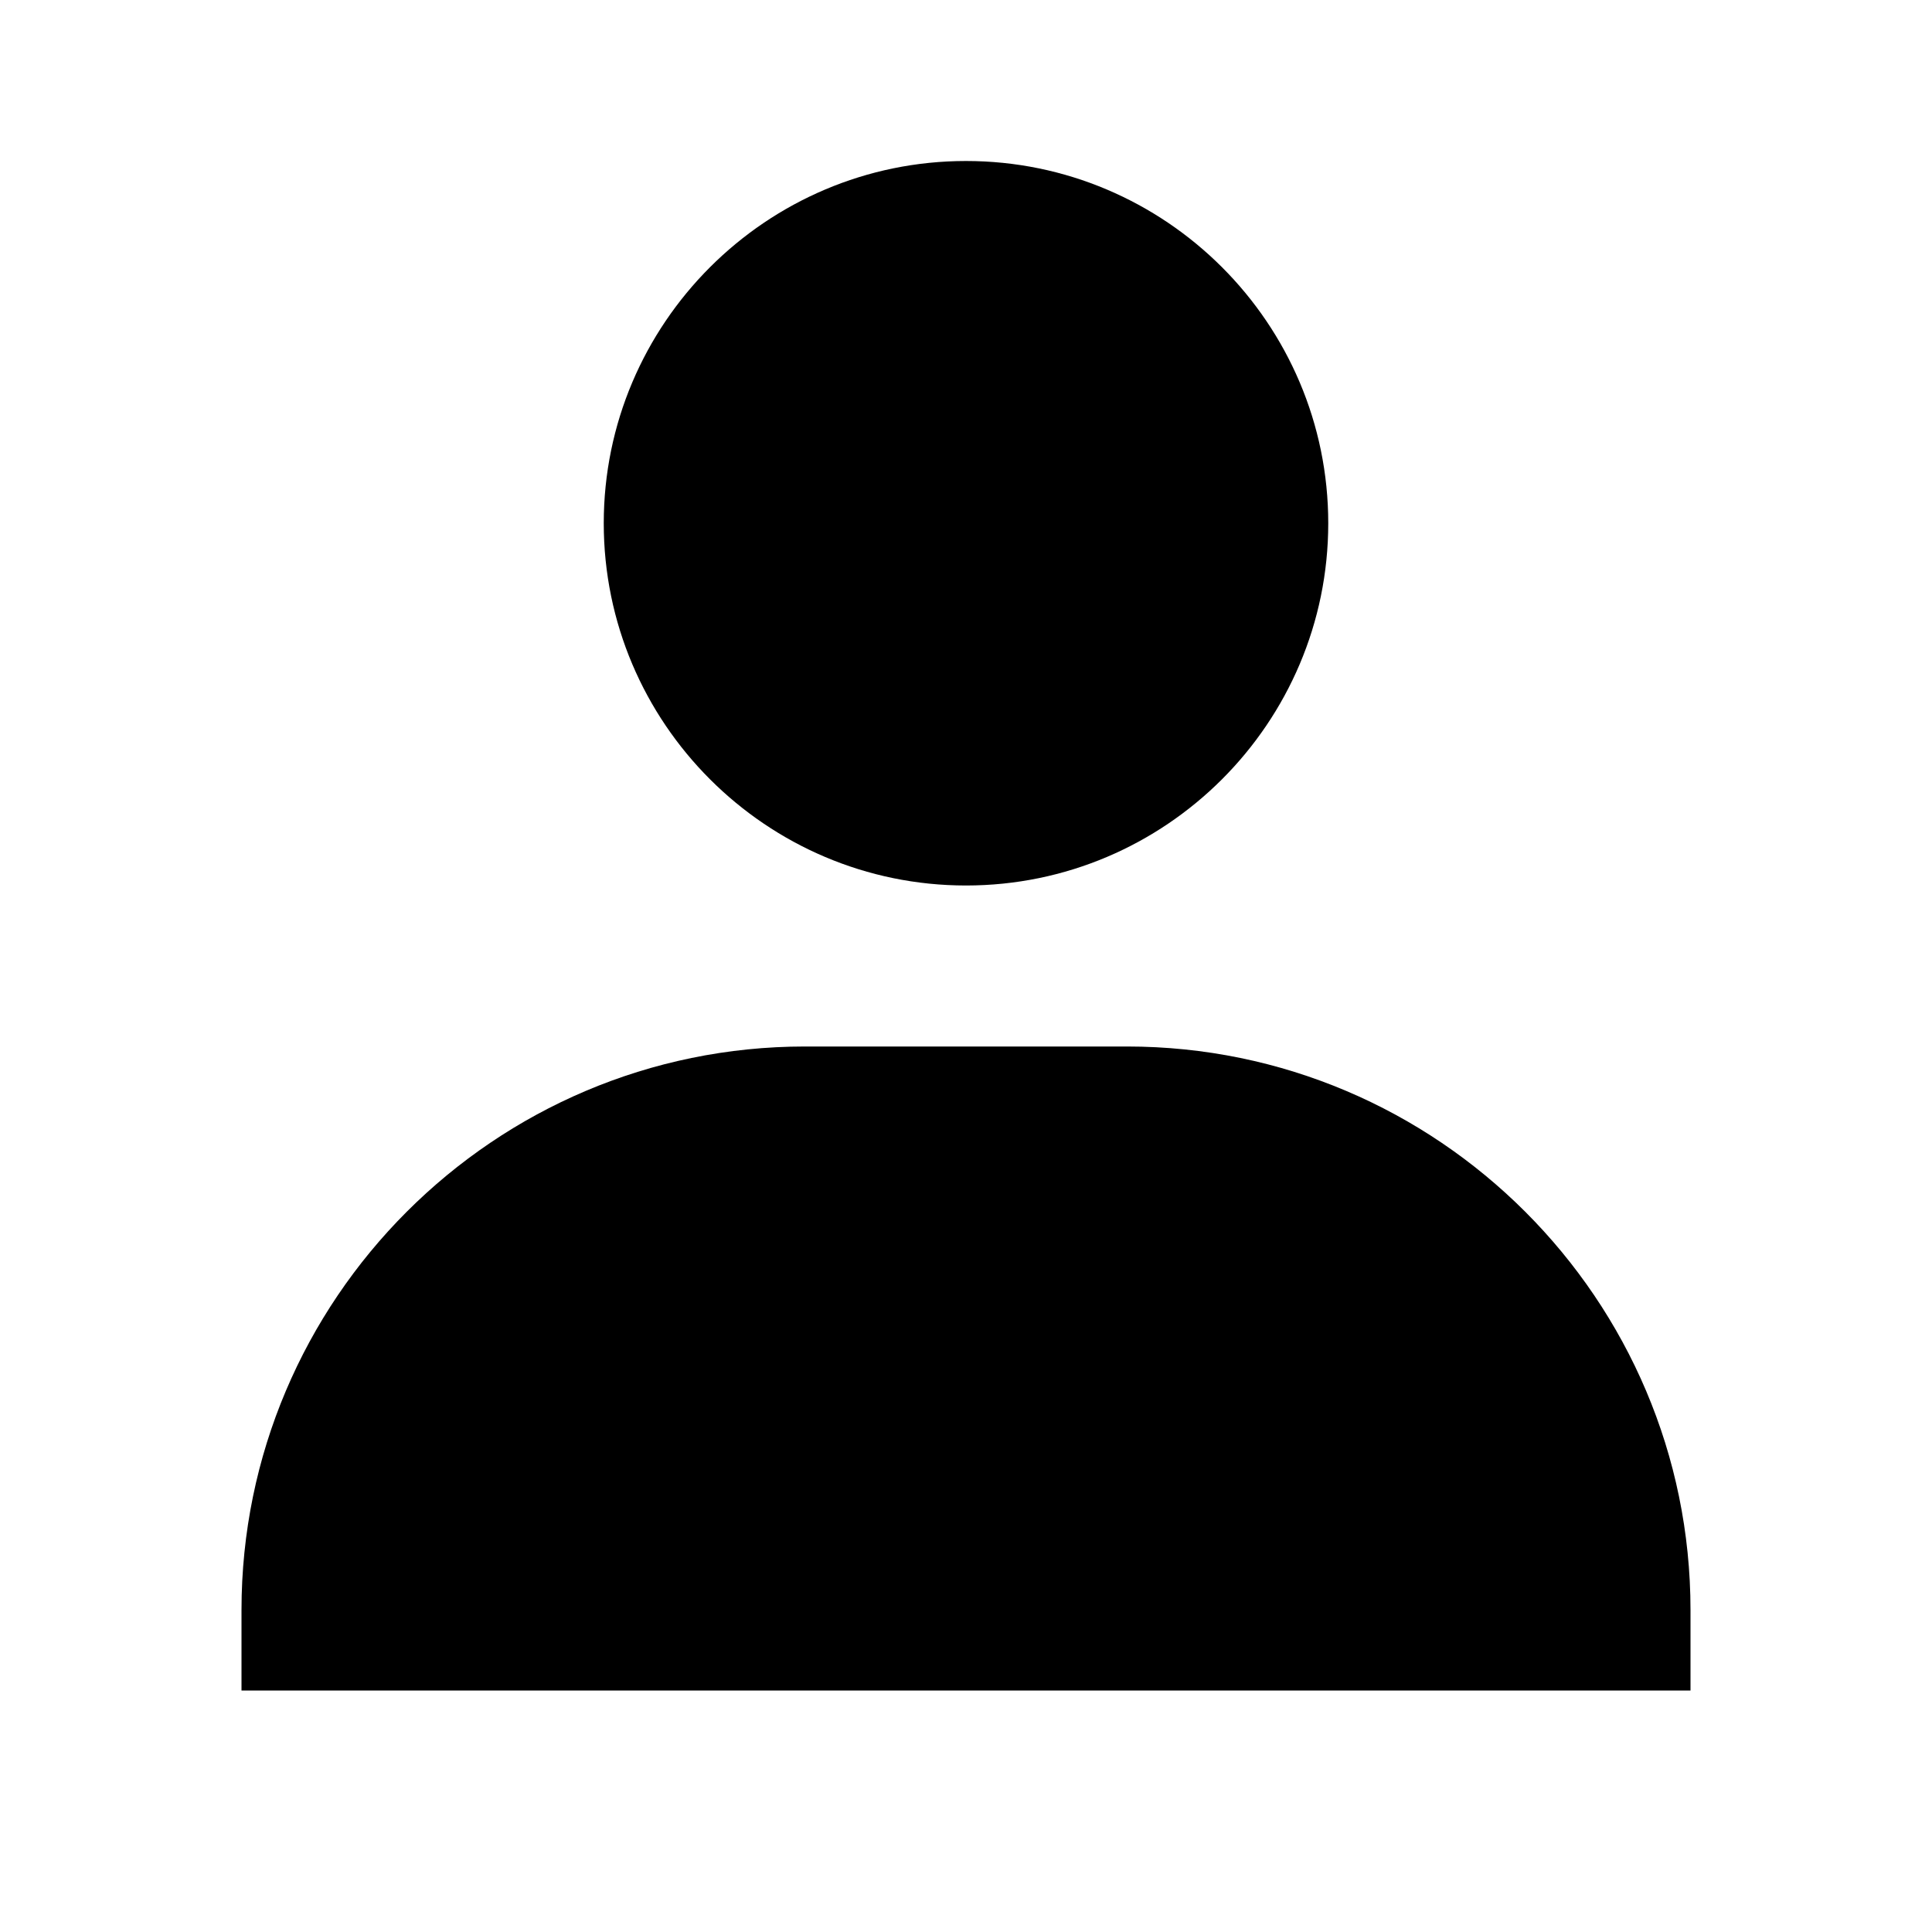
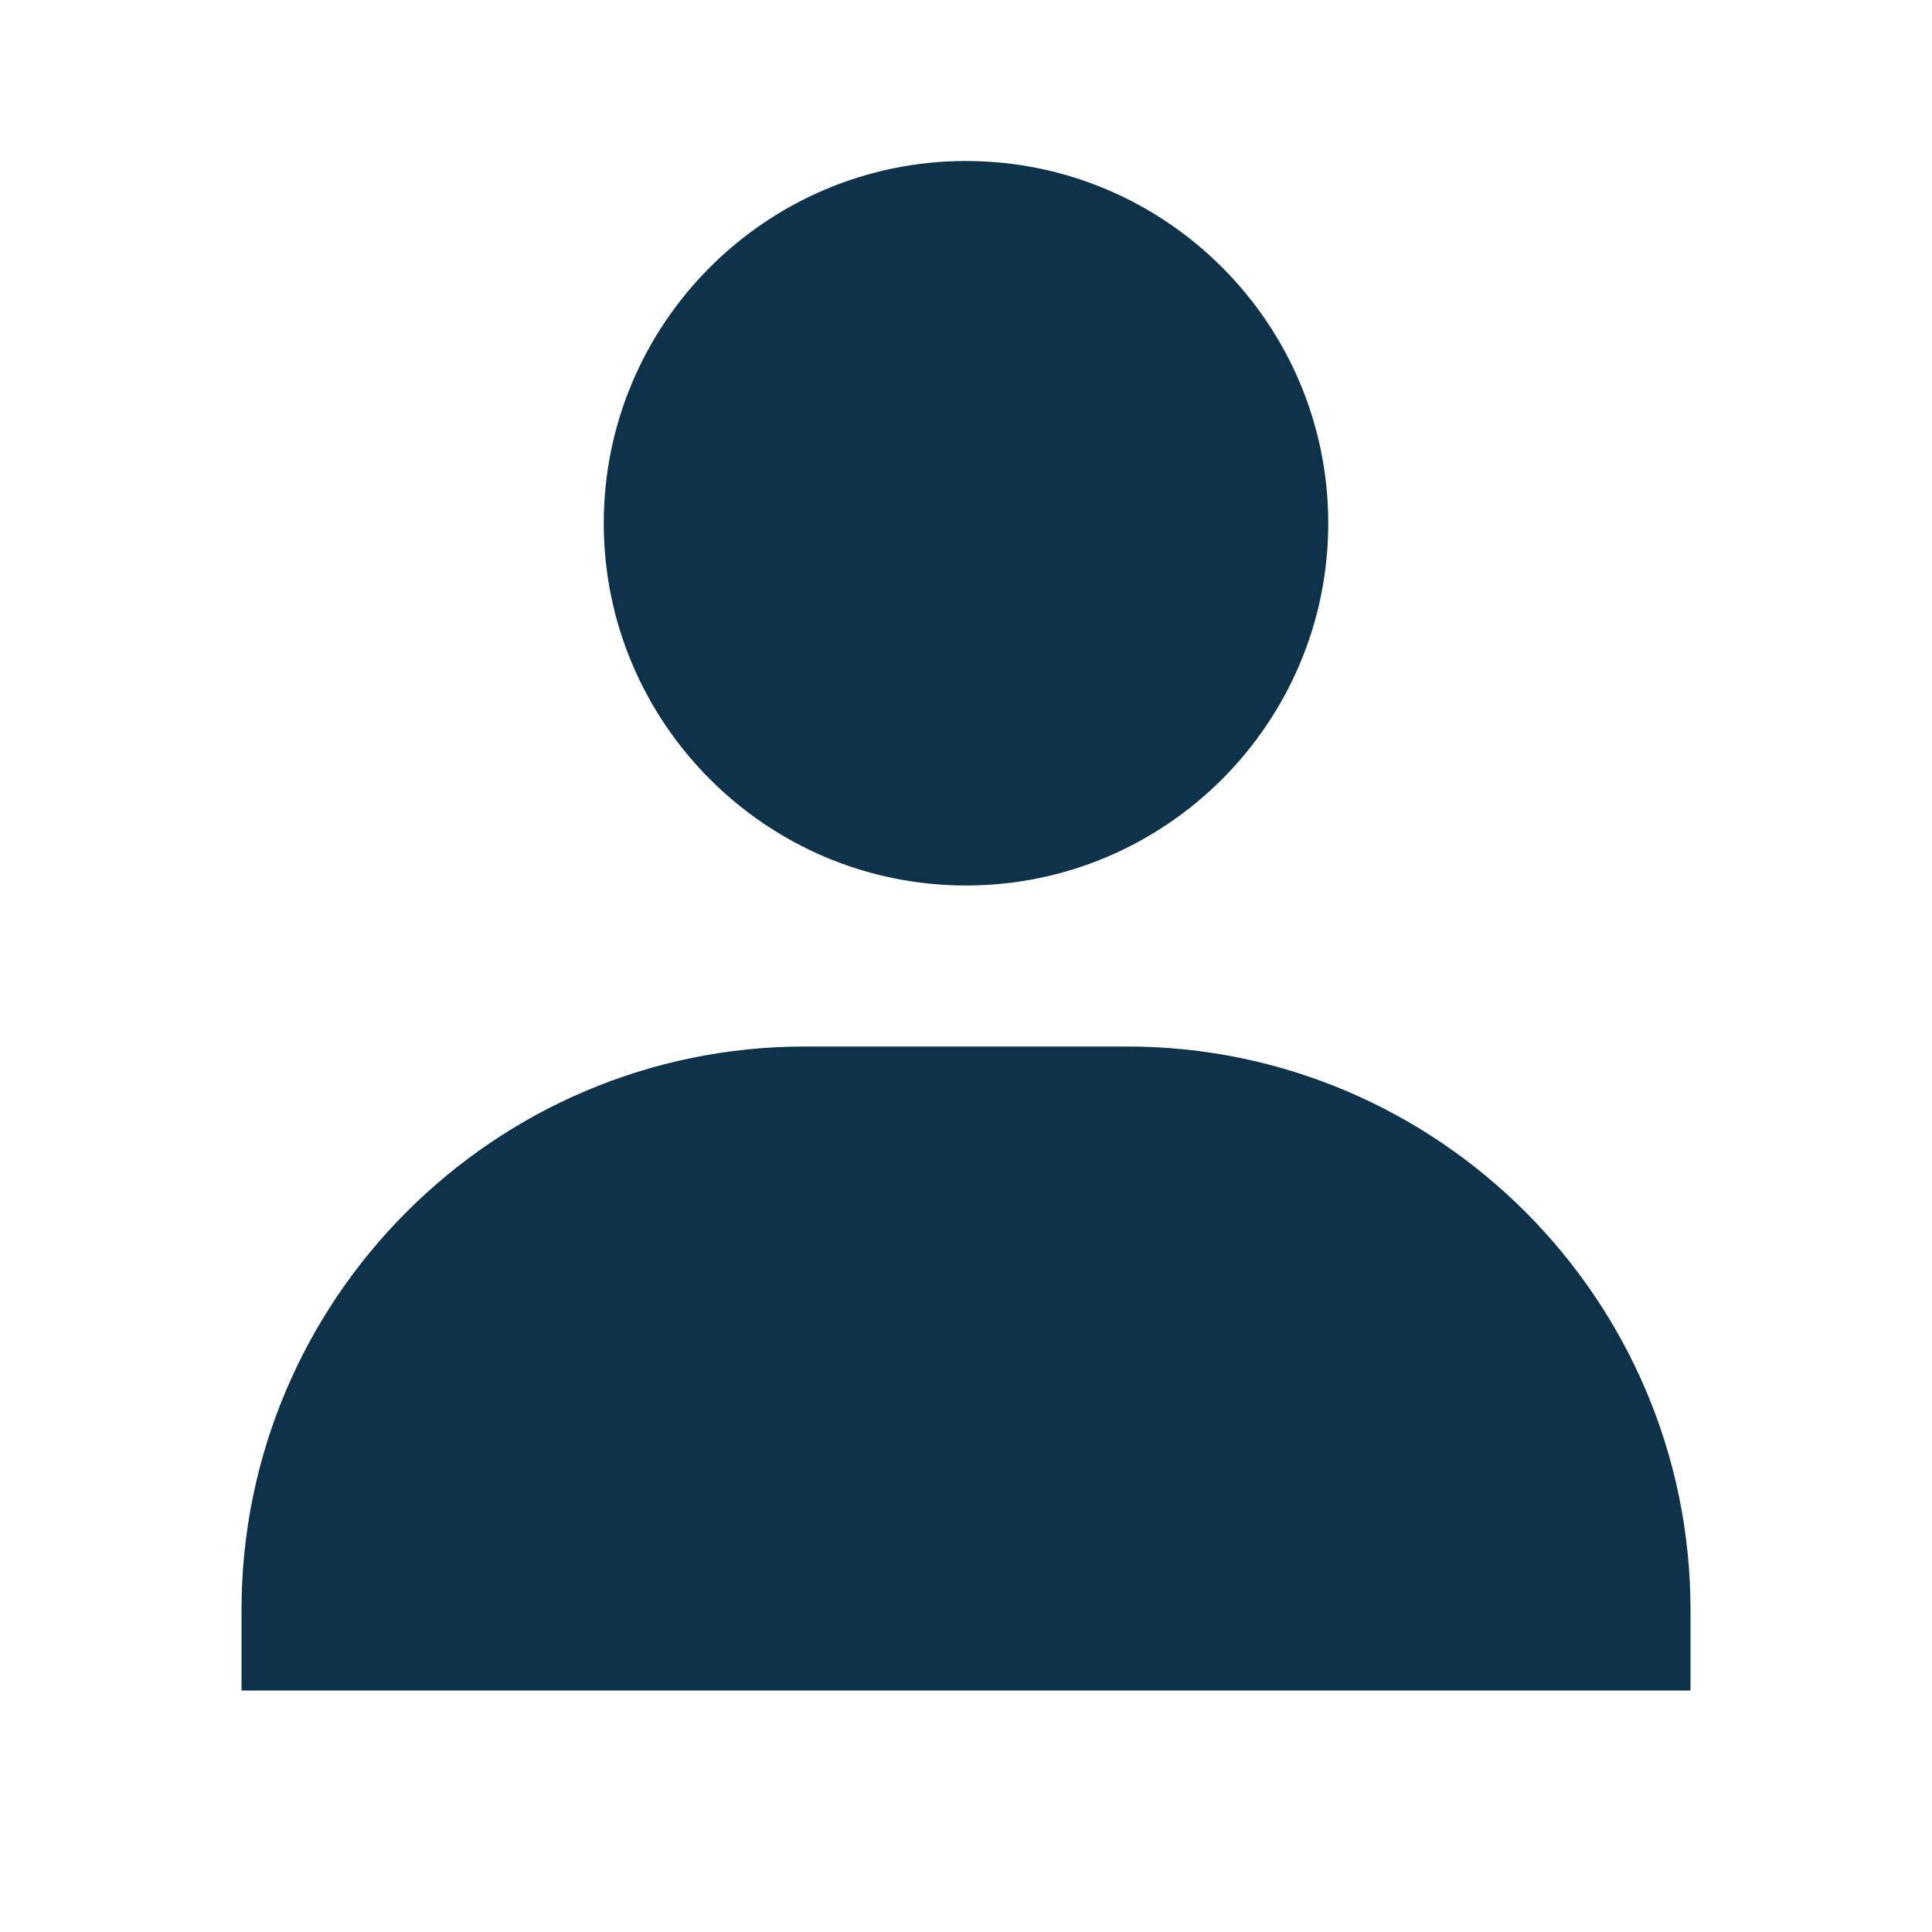
- <svg xmlns="http://www.w3.org/2000/svg" width="24" height="24" viewBox="0 0 24 24" style="fill: rgba(0, 0, 0, 1);transform: ;msFilter:;">
+ <svg xmlns="http://www.w3.org/2000/svg" width="24" height="24" viewBox="0 0 24 24" style="fill: #0e3249;transform: ;msFilter:;">
  <path d="M7.5 6.5C7.5 8.981 9.519 11 12 11s4.5-2.019 4.5-4.5S14.481 2 12 2 7.5 4.019 7.5 6.5zM20 21h1v-1c0-3.859-3.141-7-7-7h-4c-3.86 0-7 3.141-7 7v1h17z" />
</svg>
